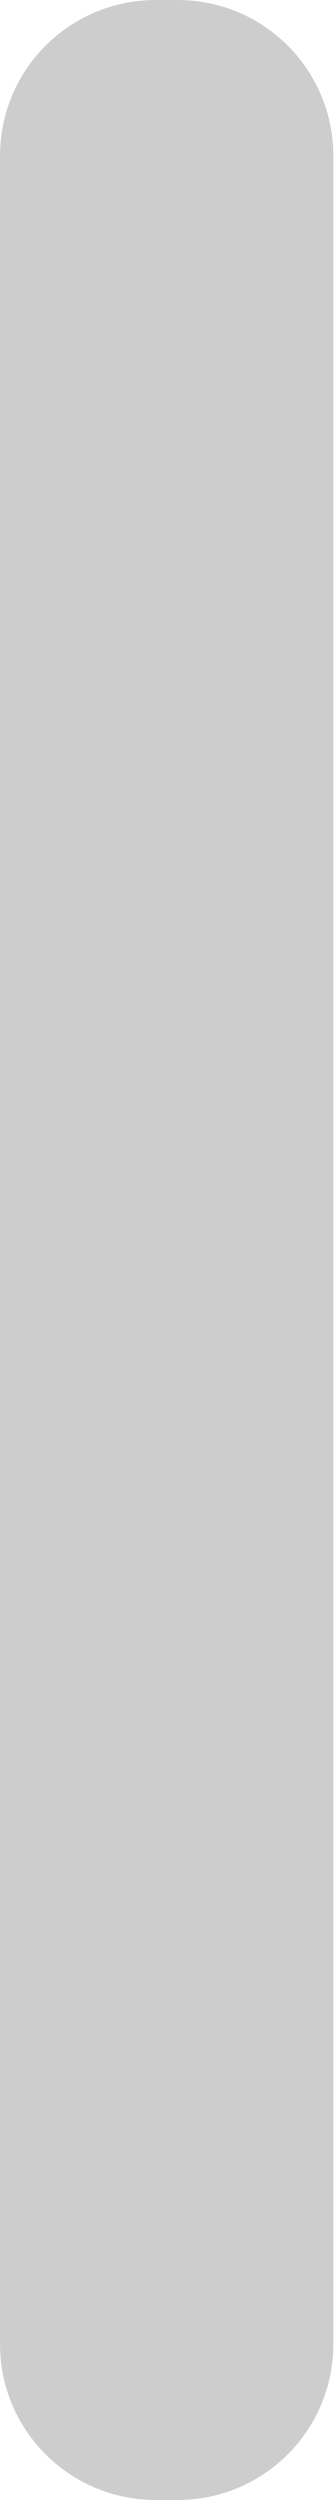
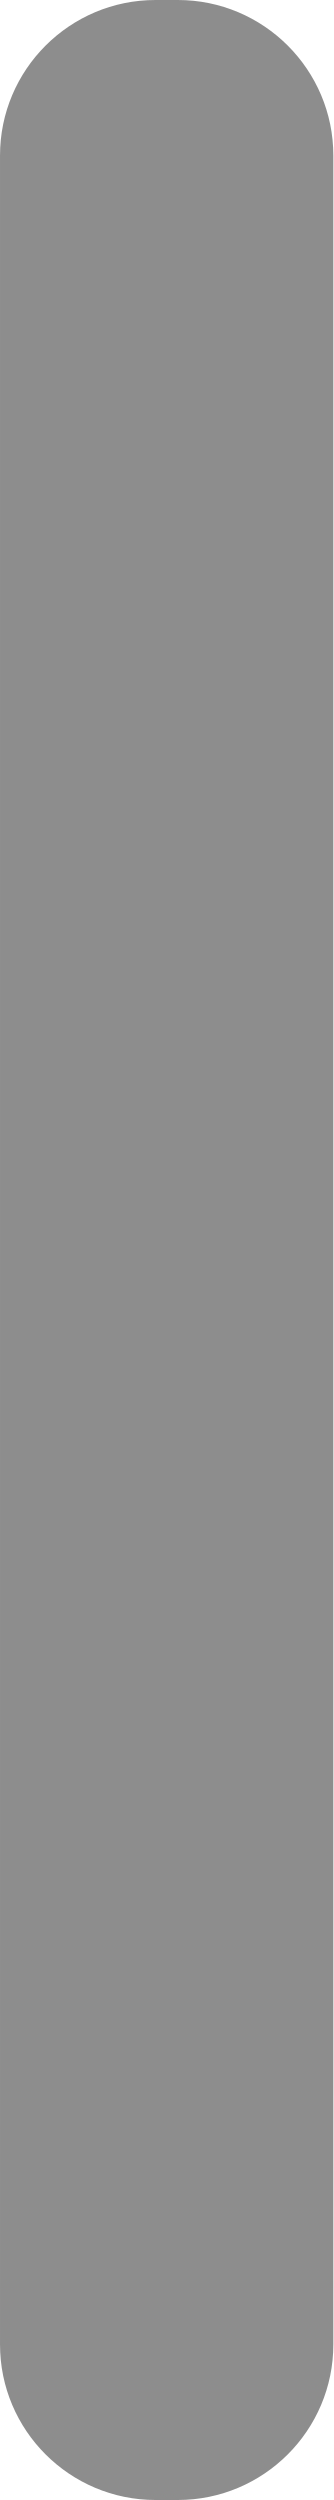
- <svg xmlns="http://www.w3.org/2000/svg" width="100%" height="100%" viewBox="0 0 4 30" version="1.1" xml:space="preserve" style="fill-rule:evenodd;clip-rule:evenodd;stroke-linejoin:round;stroke-miterlimit:2;">
+ <svg xmlns="http://www.w3.org/2000/svg" width="100%" height="100%" viewBox="0 0 4 30" version="1.1" xml:space="preserve">
  <g transform="matrix(1,0,0,1,-280,-120)">
    <g transform="matrix(0.111111,0,0,0.214286,248.889,94.2857)">
-       <path d="M316,128.715C316,123.902 308.475,120 299.193,120C298.399,120 297.601,120 296.807,120C287.525,120 280,123.902 280,128.715C280,153.831 280,226.169 280,251.285C280,256.098 287.525,260 296.807,260C297.601,260 298.399,260 299.193,260C308.475,260 316,256.098 316,251.285C316,226.169 316,153.831 316,128.715Z" style="fill:rgb(205,205,205);" />
+       <path fill="#8d8d8d" d="M316,128.715C316,123.902 308.475,120 299.193,120C298.399,120 297.601,120 296.807,120C287.525,120 280,123.902 280,128.715C280,153.831 280,226.169 280,251.285C280,256.098 287.525,260 296.807,260C297.601,260 298.399,260 299.193,260C308.475,260 316,256.098 316,251.285C316,226.169 316,153.831 316,128.715Z" />
    </g>
  </g>
</svg>
